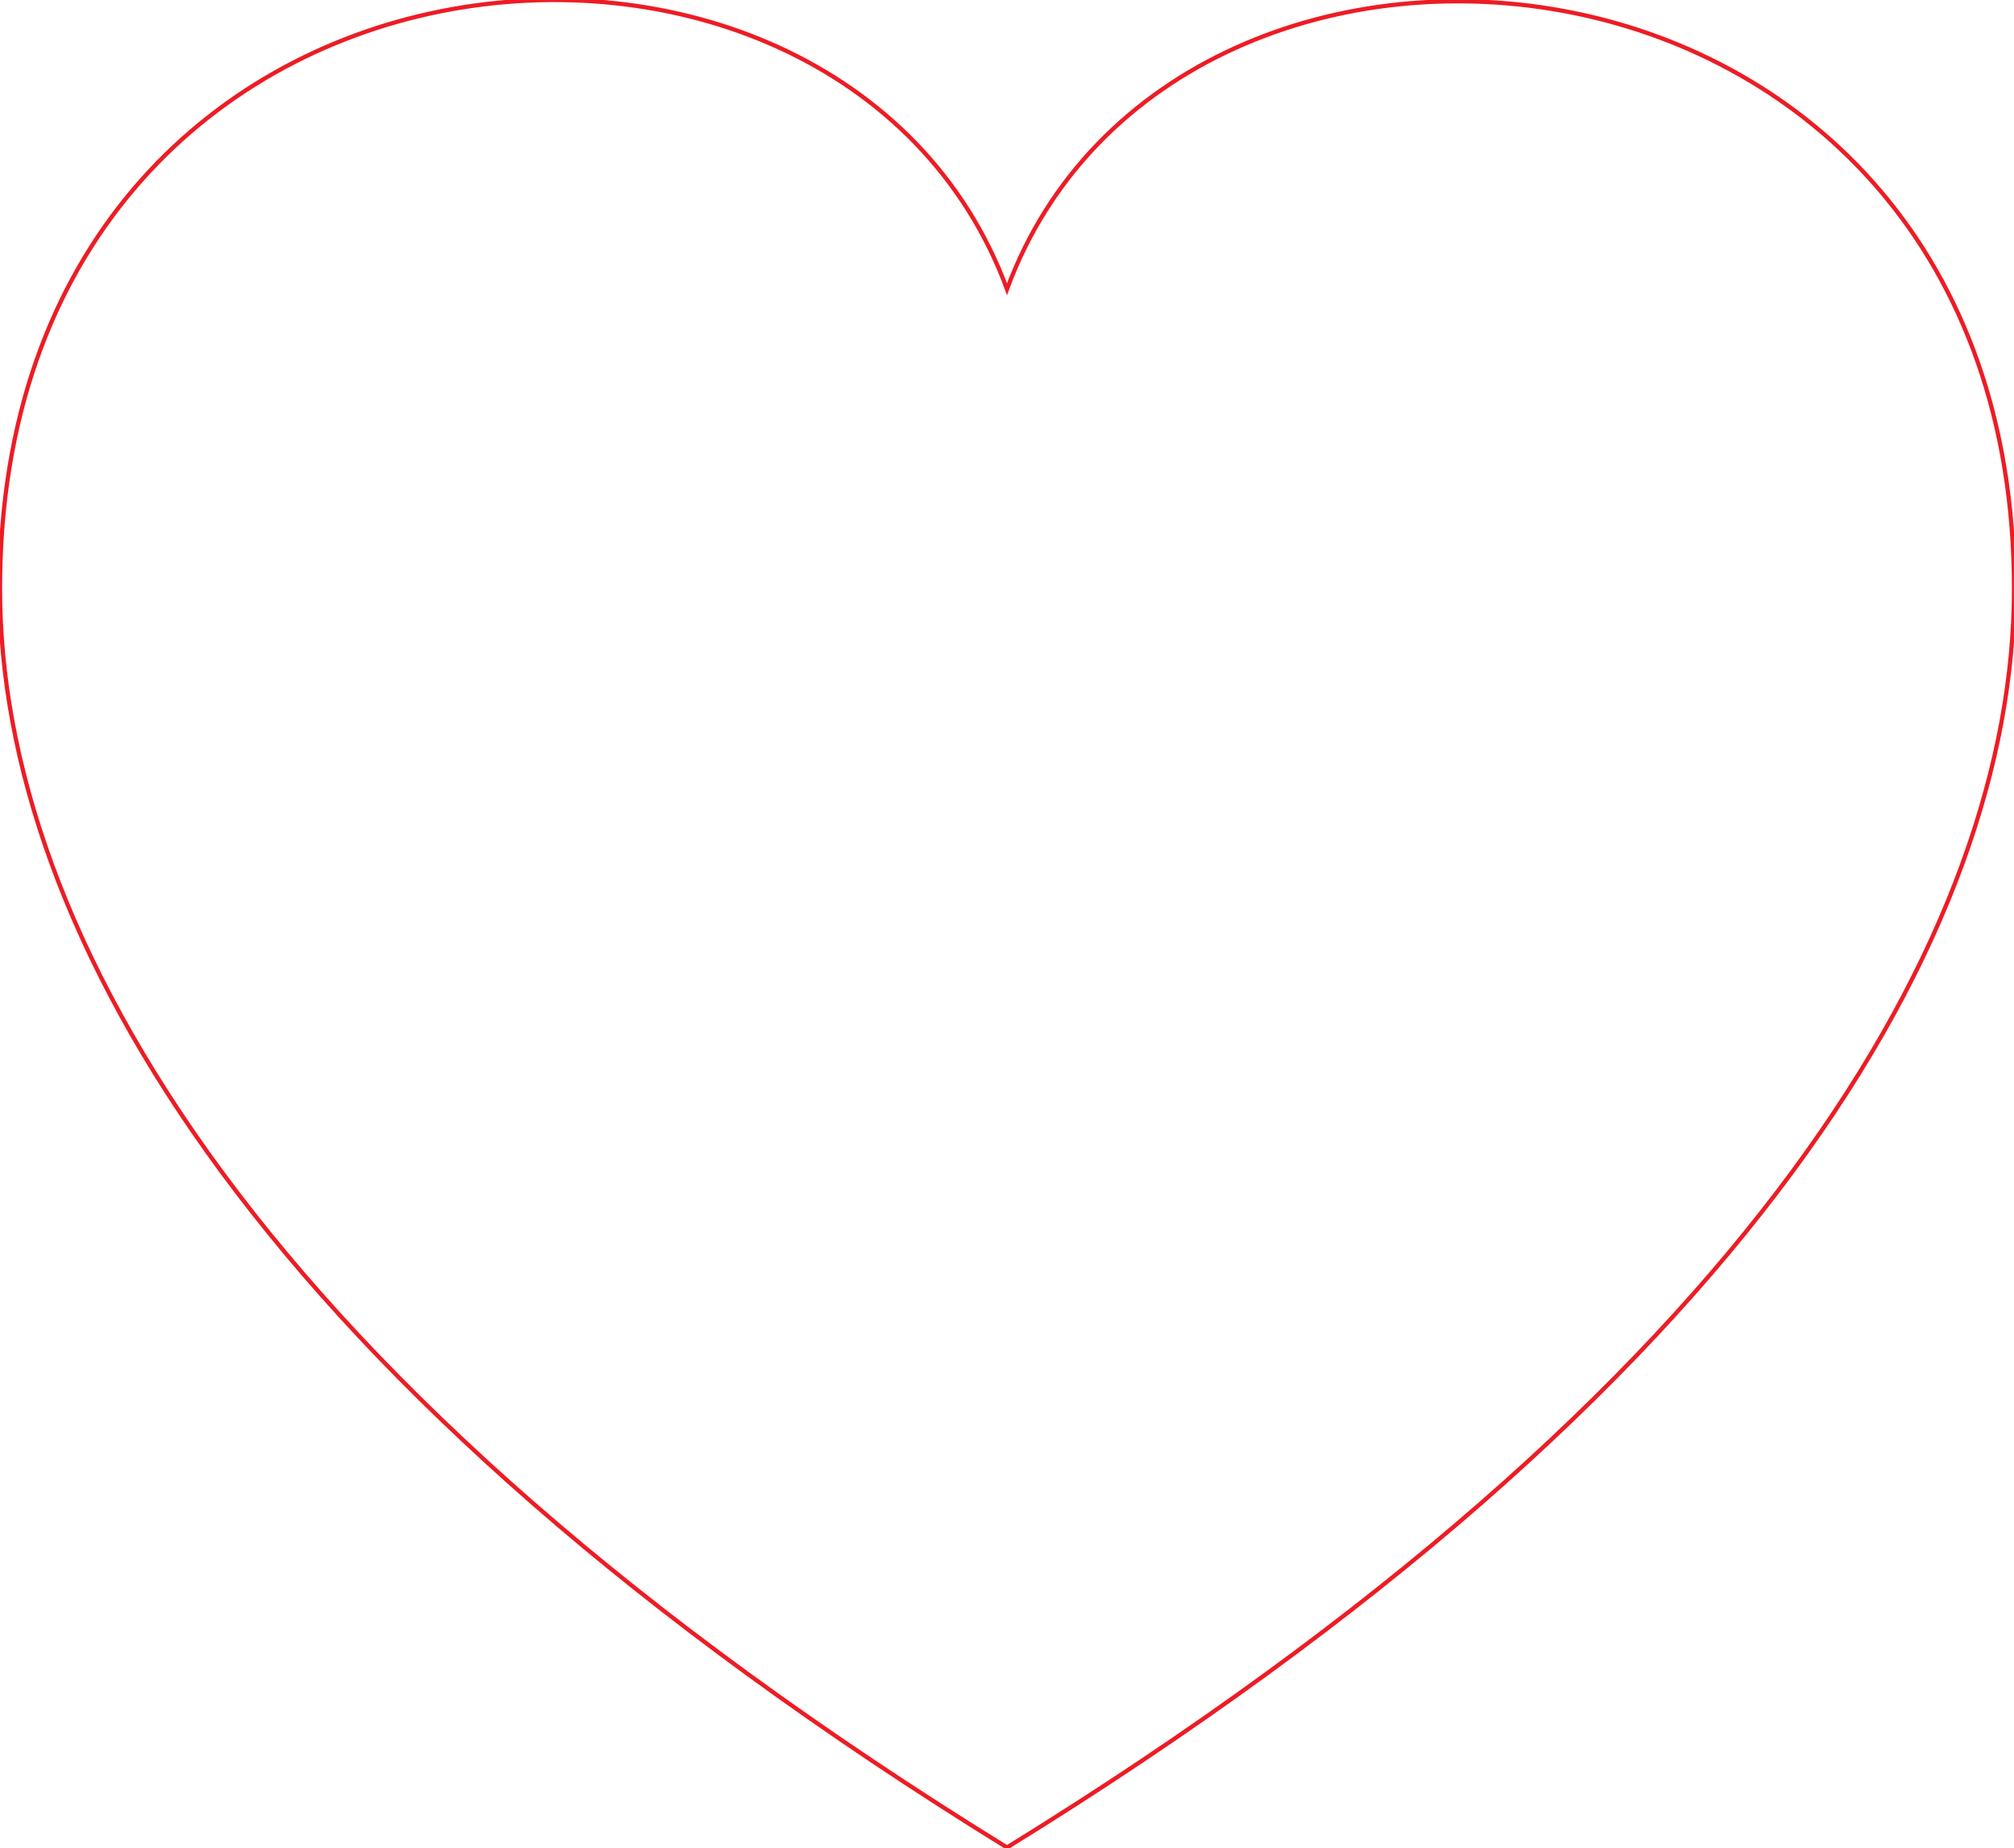
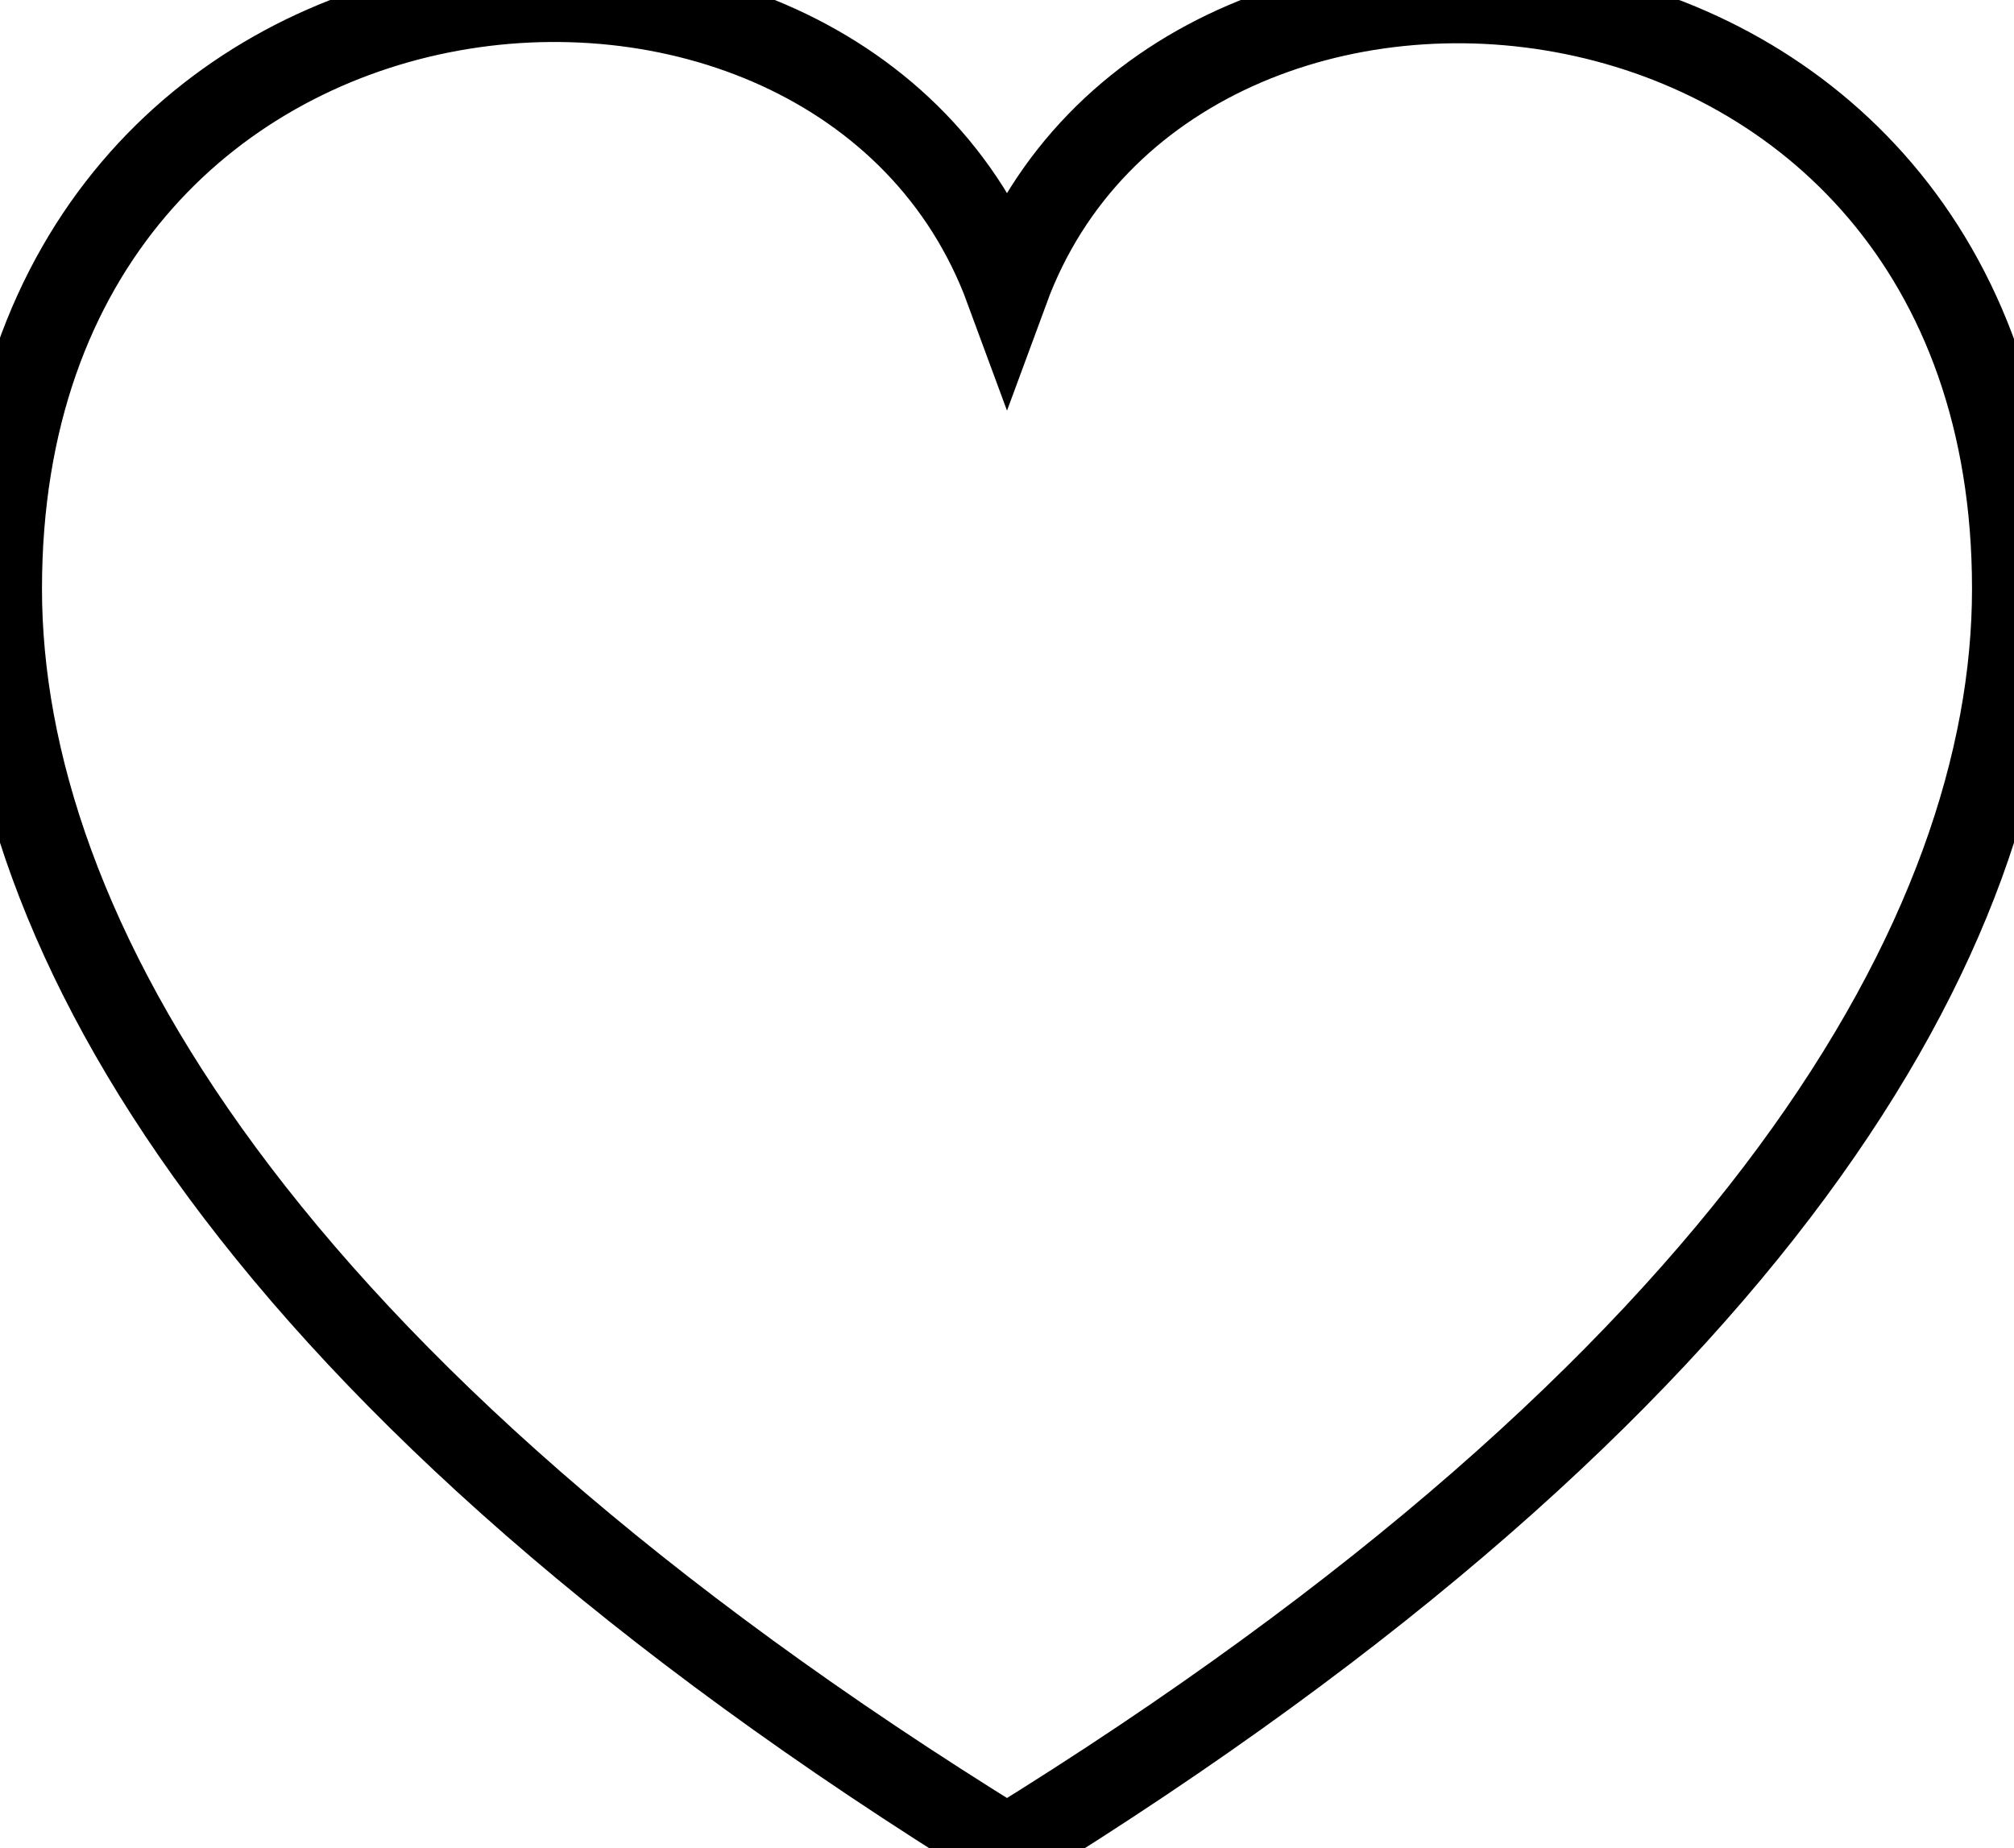
<svg xmlns="http://www.w3.org/2000/svg" viewBox="0 0 959.41 880.1">
-   <path d="M479.71,137.75C399.76-79.31,0-45.73,0,280.47c0,162.7,122.33,379,479.71,599.63,357.38-220.66,479.7-436.93,479.7-599.63C959.41-43.73,559.66-79.31,479.71,137.75Z" fill="none" stroke="#ed1c24" stroke-width="2" />
+   <path d="M479.71,137.75C399.76-79.31,0-45.73,0,280.47c0,162.7,122.33,379,479.71,599.63,357.38-220.66,479.7-436.93,479.7-599.63C959.41-43.73,559.66-79.31,479.71,137.75Z" fill="none" stroke="black" stroke-width="40" />
</svg>
